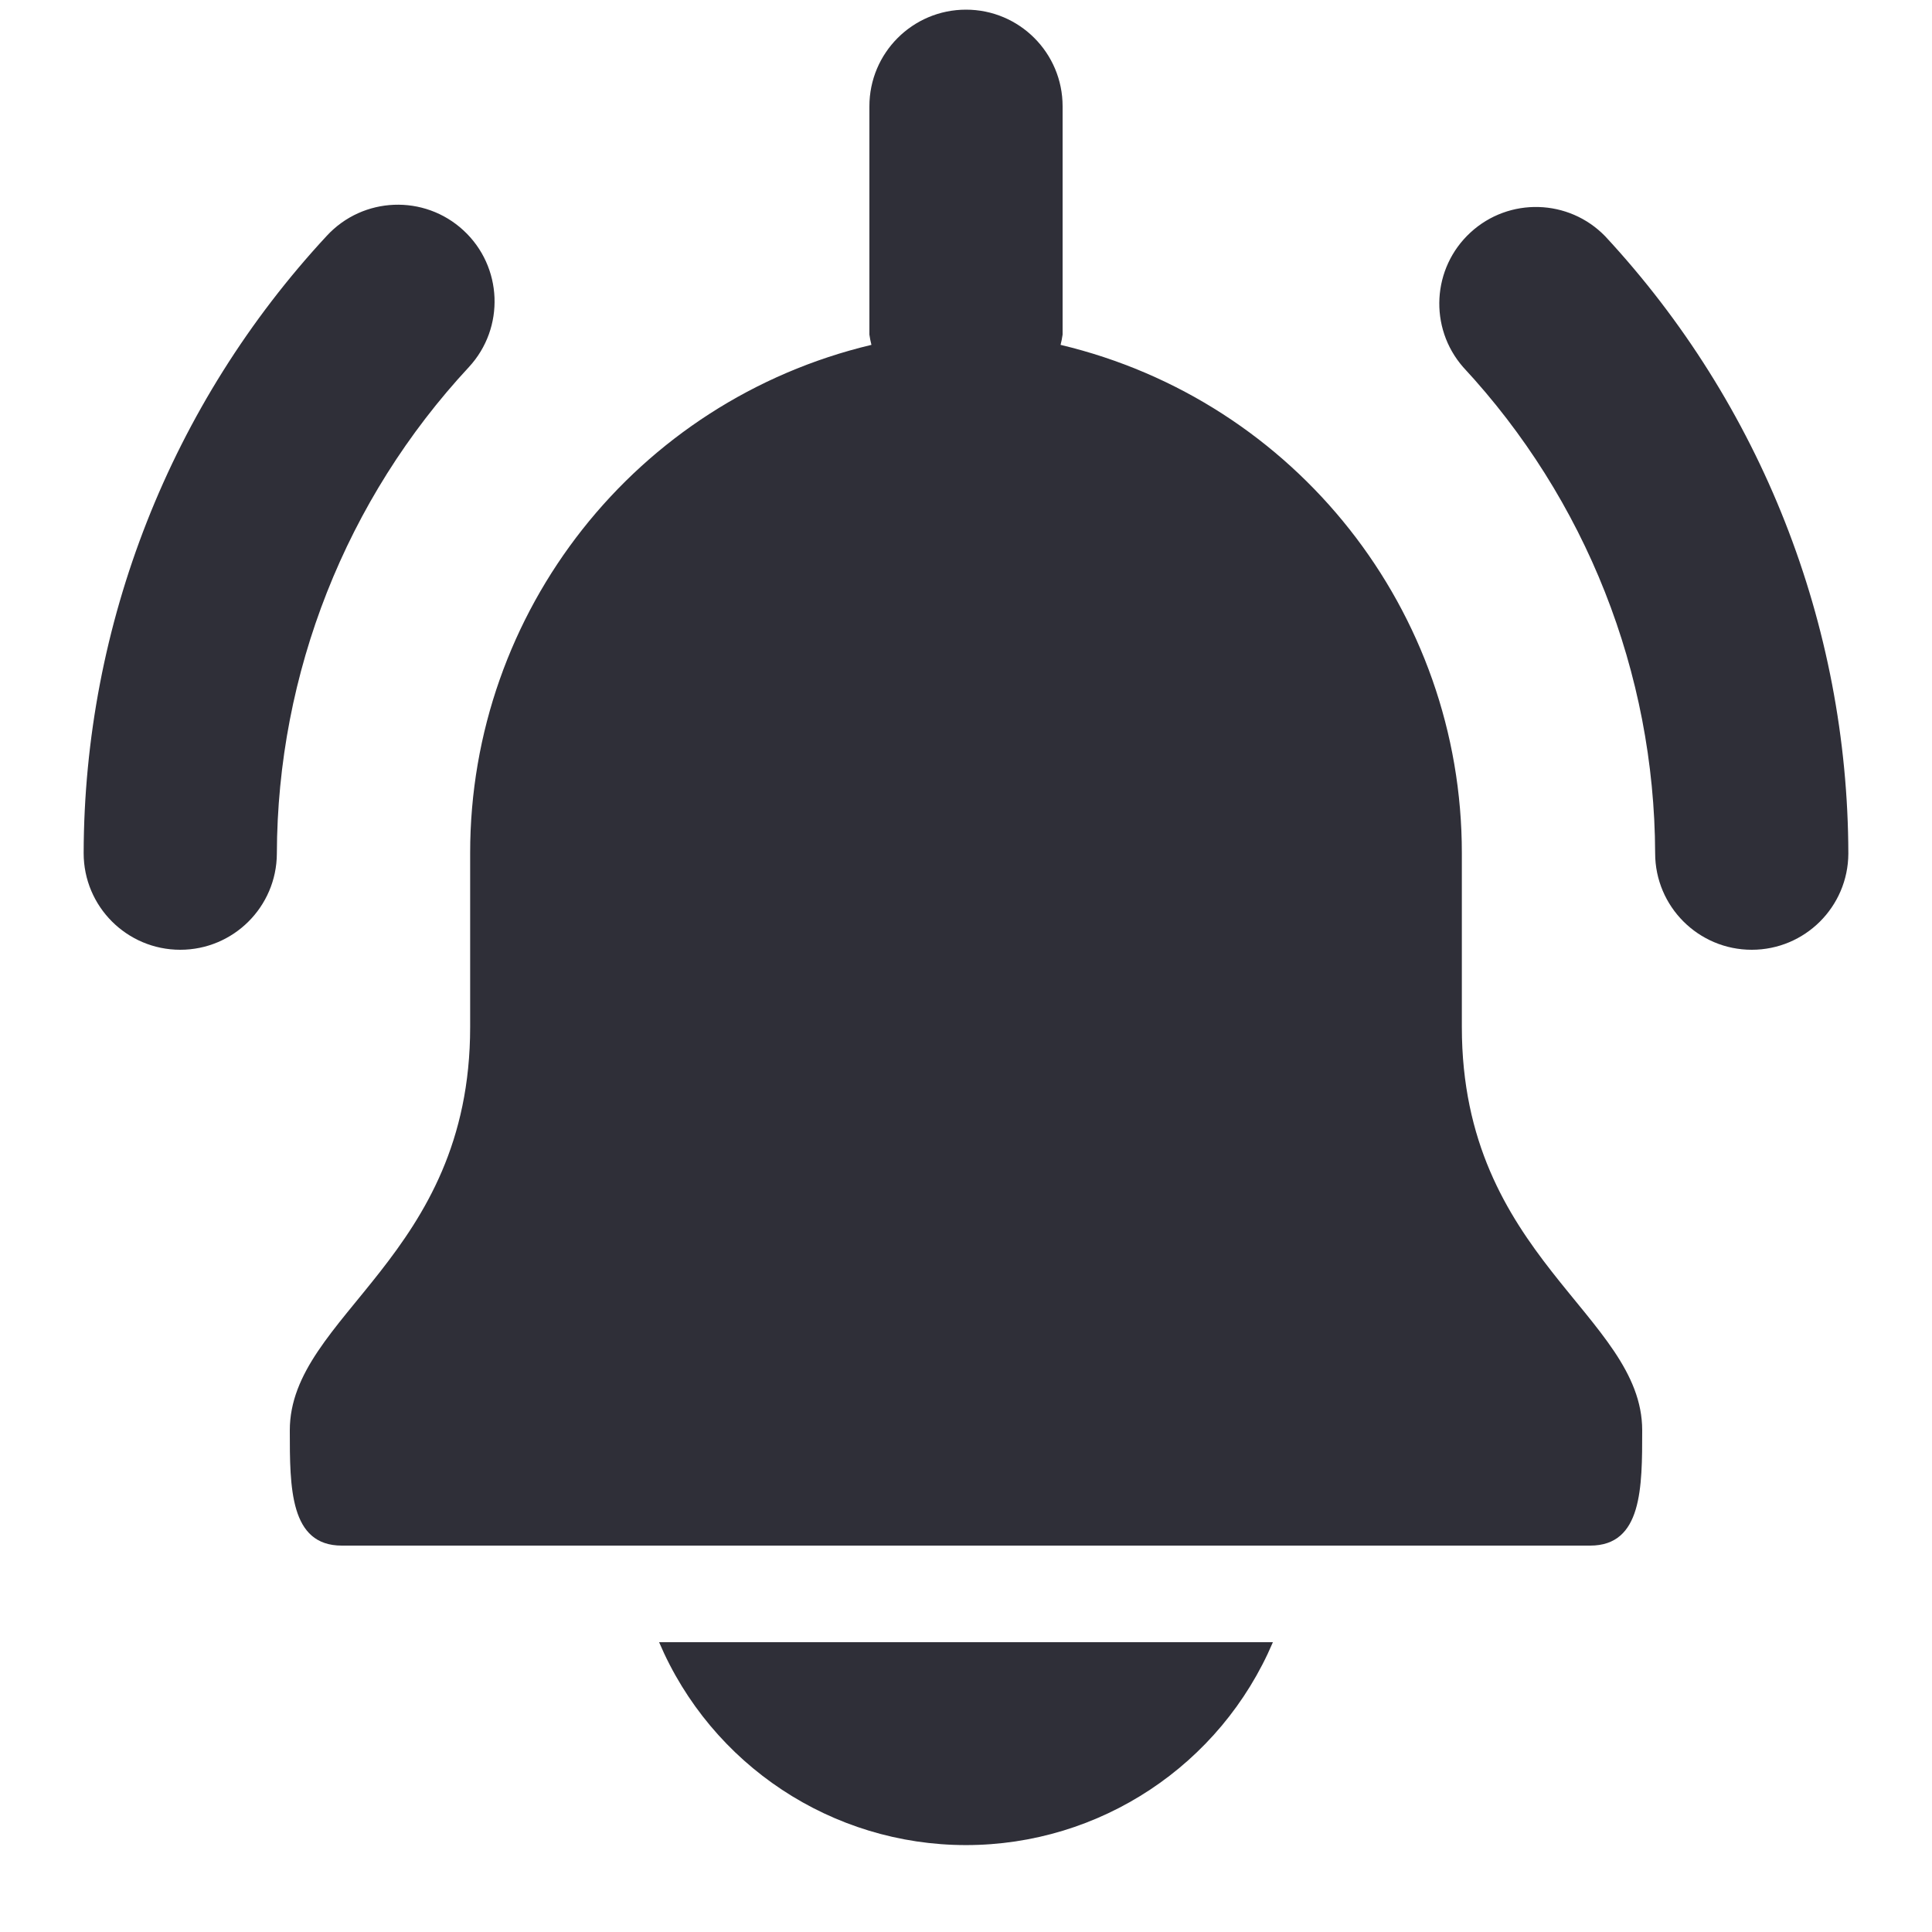
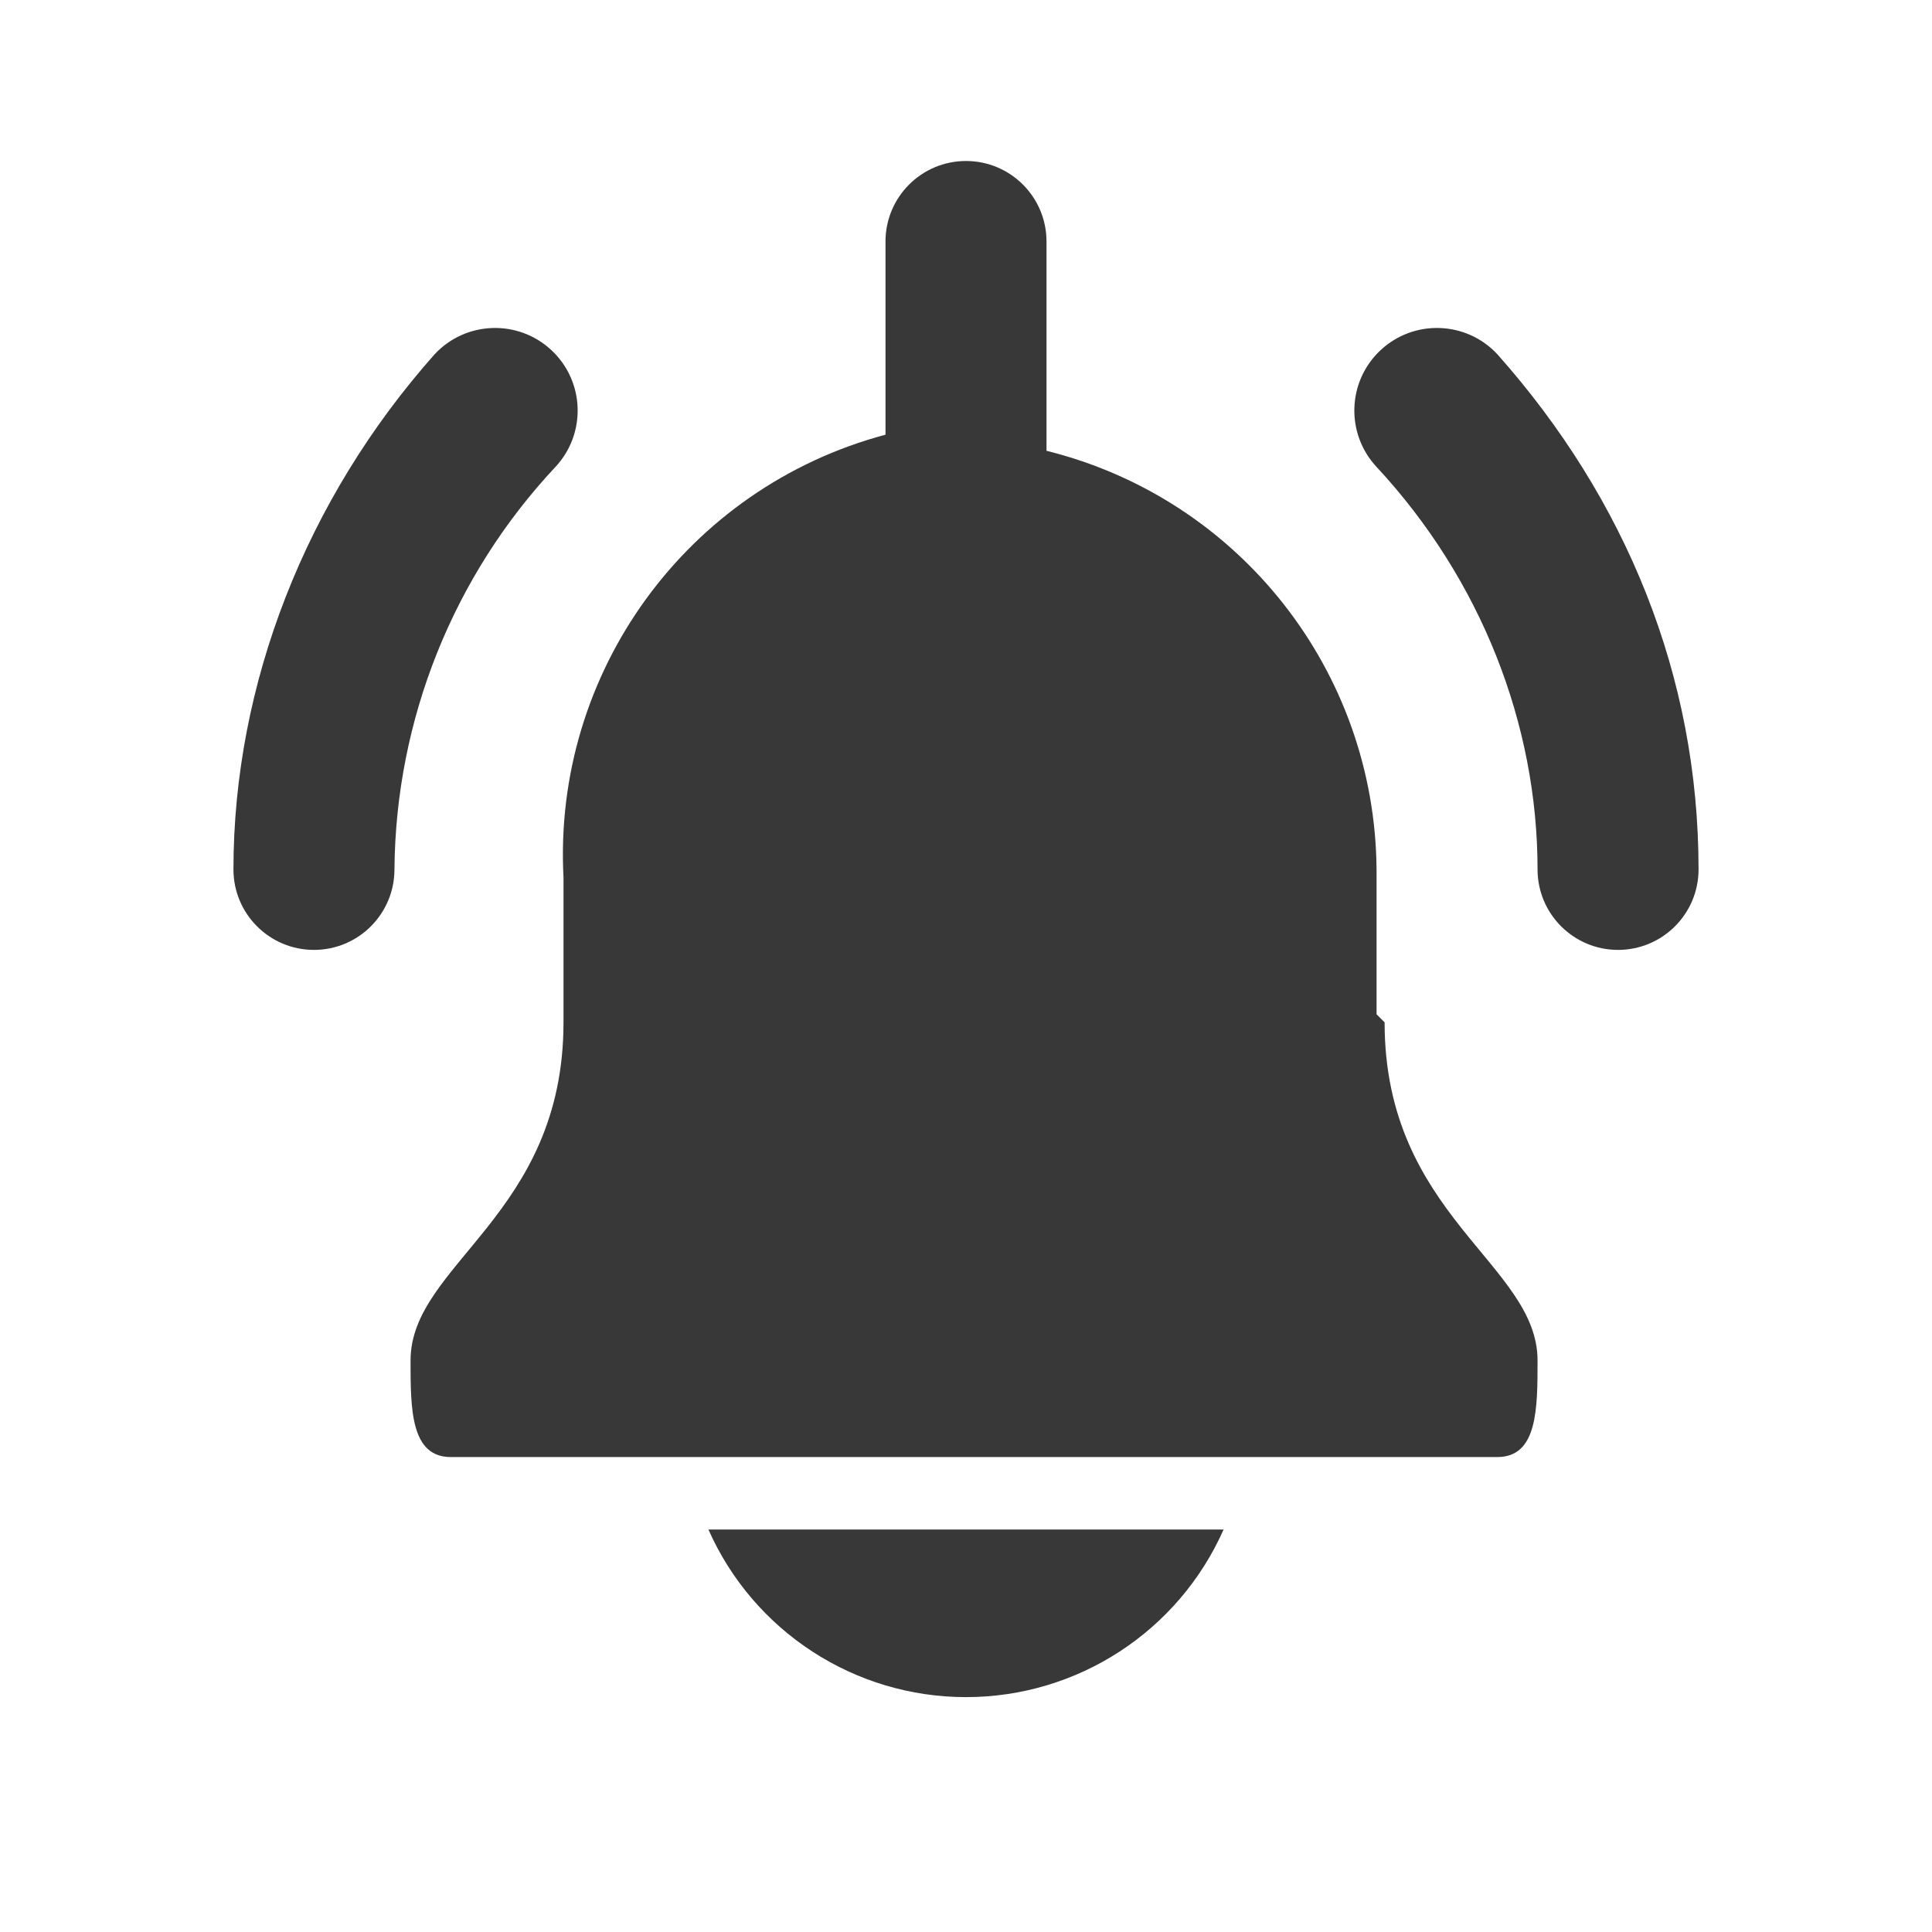
- <svg xmlns="http://www.w3.org/2000/svg" fill="none" viewBox="0 0 20 20">
-   <path fill="#2F2F38" d="M15.133 10.632v-1.8a5.406 5.406 0 0 0-4.154-5.262.955.955 0 0 0 .021-.106V1.1a1 1 0 0 0-2 0v2.364a.944.944 0 0 0 .021.106 5.406 5.406 0 0 0-4.154 5.262v1.8C4.867 13.018 3 13.614 3 14.807 3 15.4 3 16 3.538 16h12.924C17 16 17 15.4 17 14.807c0-1.193-1.867-1.789-1.867-4.175Zm-13.267-.8a1 1 0 0 1-1-1 9.424 9.424 0 0 1 2.517-6.391A1.001 1.001 0 1 1 4.854 3.8a7.431 7.431 0 0 0-1.988 5.037 1 1 0 0 1-1 .995Zm16.268 0a1 1 0 0 1-1-1A7.431 7.431 0 0 0 15.146 3.8a1 1 0 0 1 1.471-1.354 9.424 9.424 0 0 1 2.517 6.391 1 1 0 0 1-1 .995ZM6.823 17a3.453 3.453 0 0 0 6.354 0H6.823Z" />
+ <svg xmlns="http://www.w3.org/2000/svg" fill="none" viewBox="0 0 24 24">
+   <path fill="#383838" d="M17.1 12.6v-1.8A5.4 5.4 0 0 0 13 5.6V3a1 1 0 0 0-2 0v2.4a5.4 5.4 0 0 0-4 5.5v1.8c0 2.4-1.9 3-1.9 4.2 0 .6 0 1.2.5 1.2h13c.5 0 .5-.6.5-1.2 0-1.2-1.9-1.8-1.9-4.2Zm-13.2-.8a1 1 0 0 1-1-1c0-2.3.9-4.6 2.5-6.4a1 1 0 1 1 1.5 1.4 7.4 7.4 0 0 0-2 5 1 1 0 0 1-1 1Zm16.2 0a1 1 0 0 1-1-1c0-1.8-.7-3.6-2-5a1 1 0 0 1 1.5-1.4c1.6 1.8 2.5 4 2.5 6.4a1 1 0 0 1-1 1ZM8.8 19a3.5 3.5 0 0 0 6.4 0H8.8Z" />
</svg>
